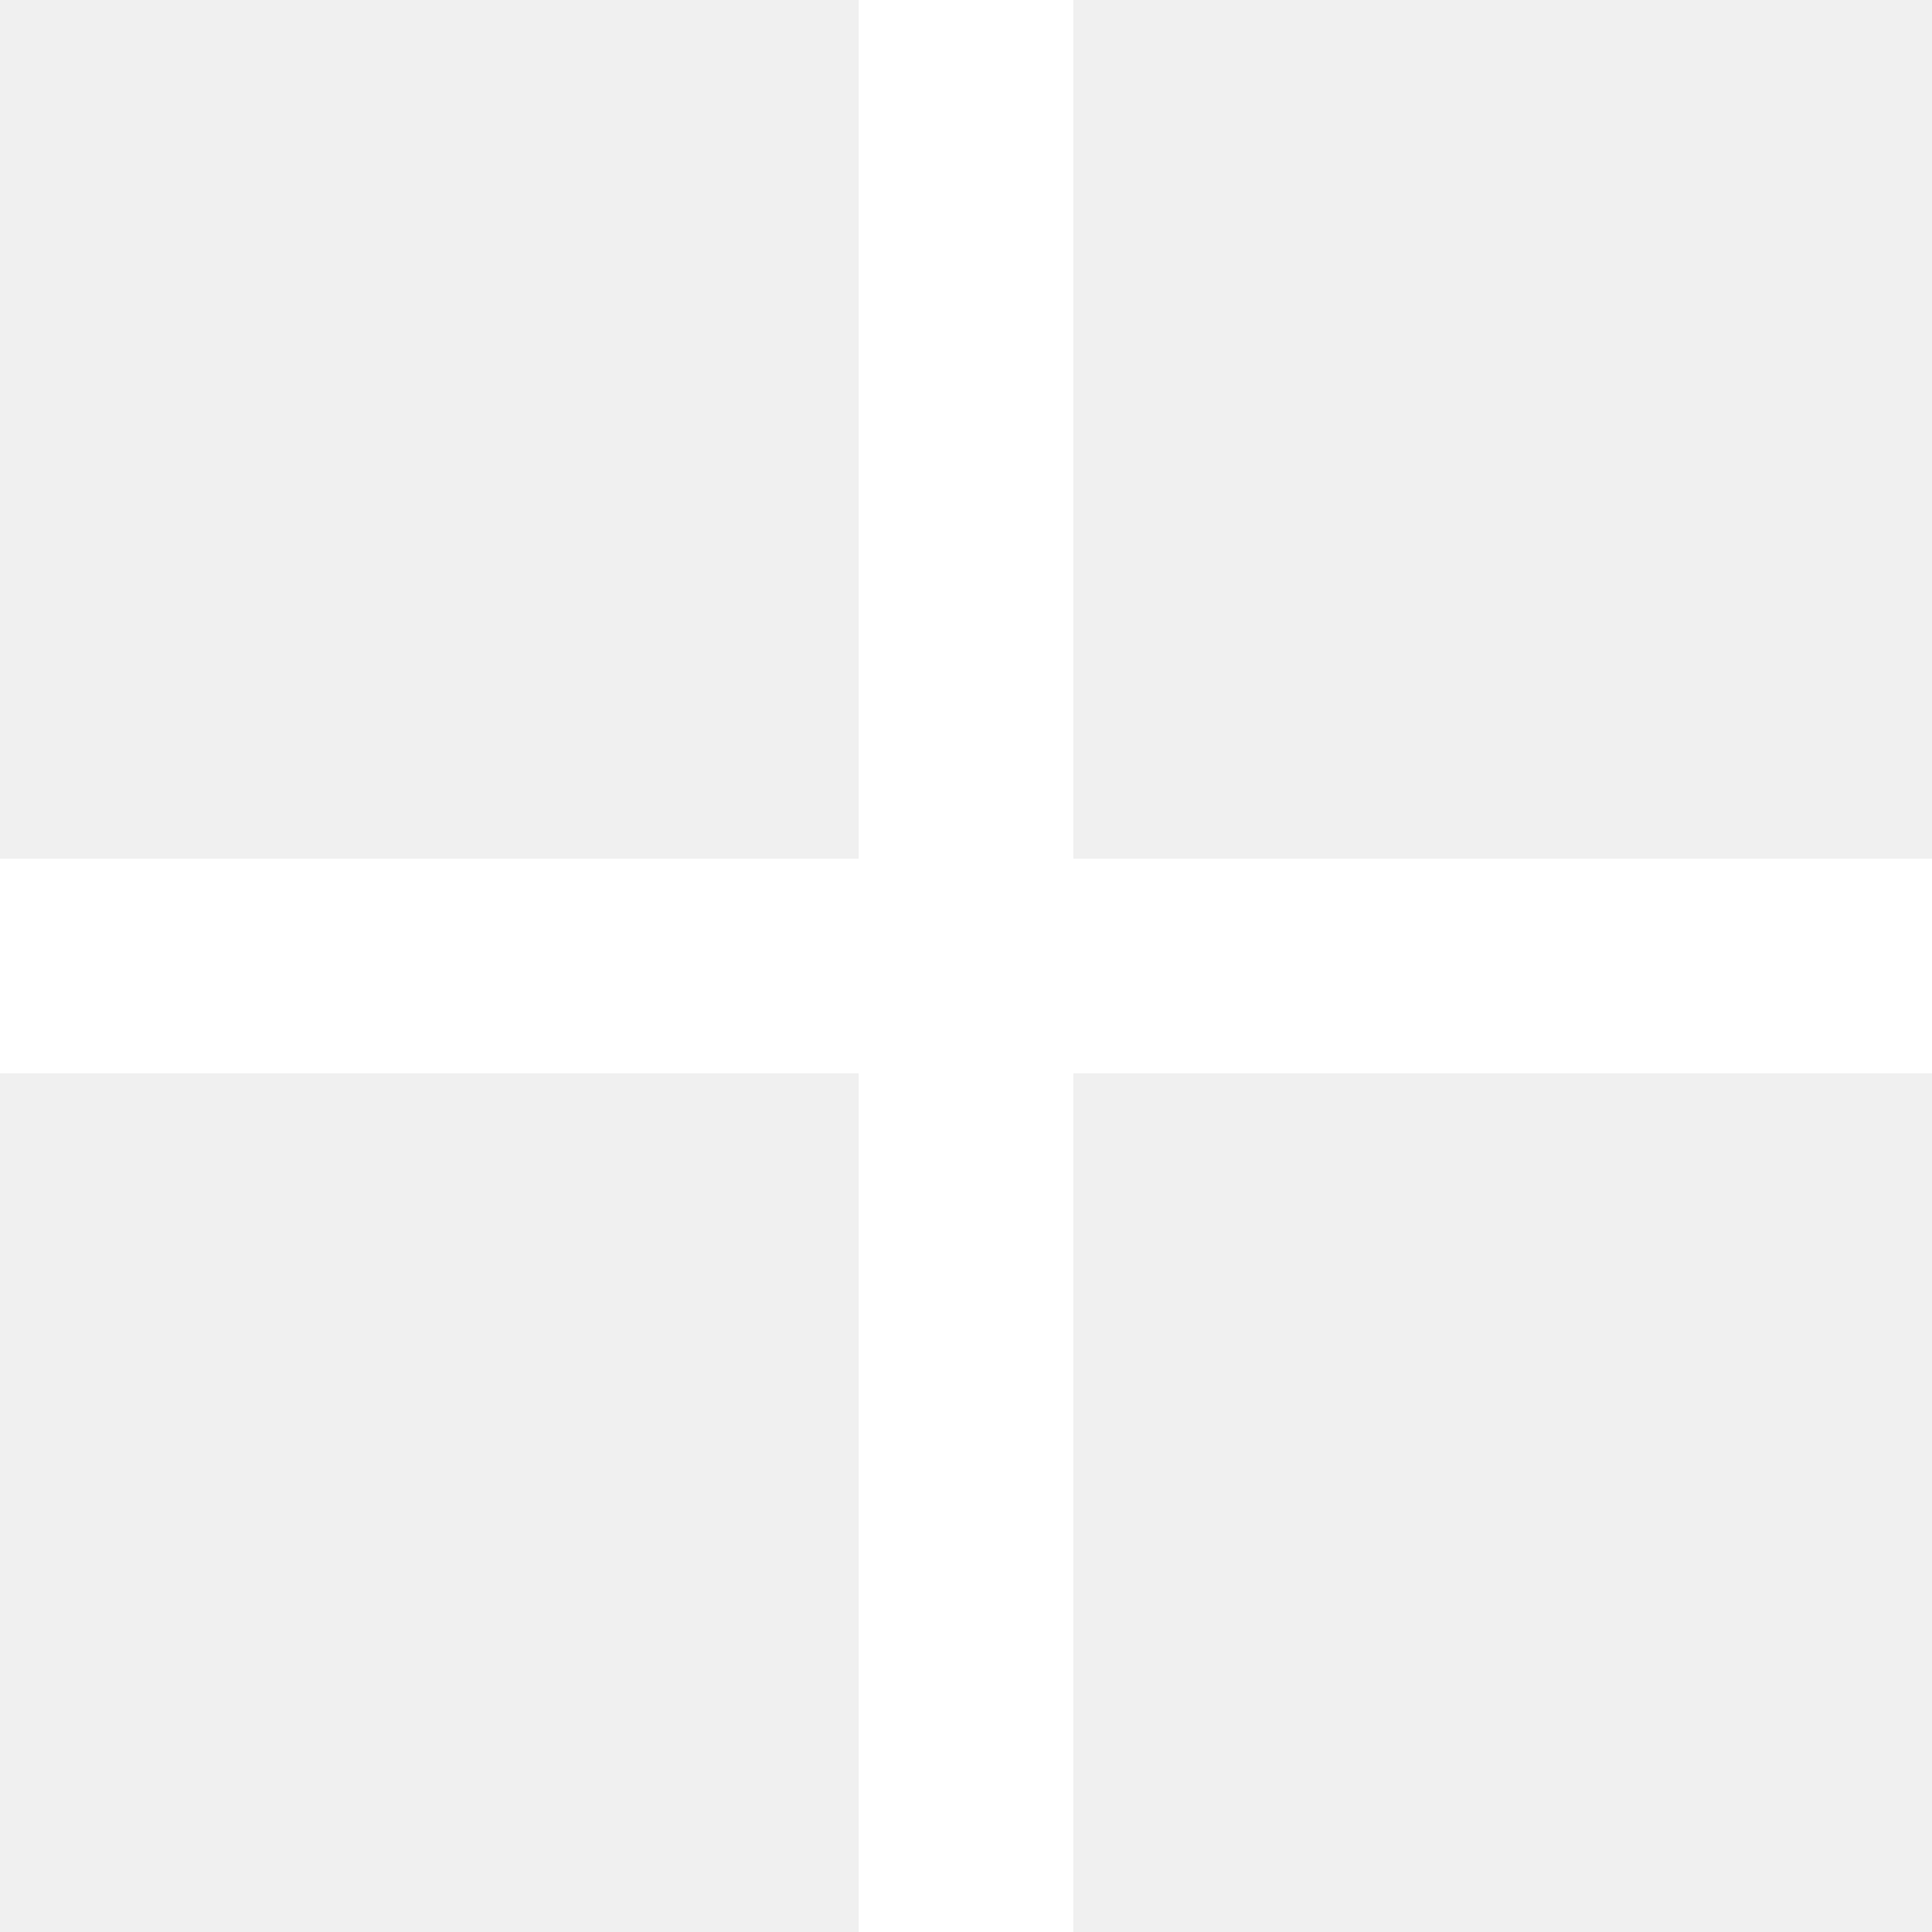
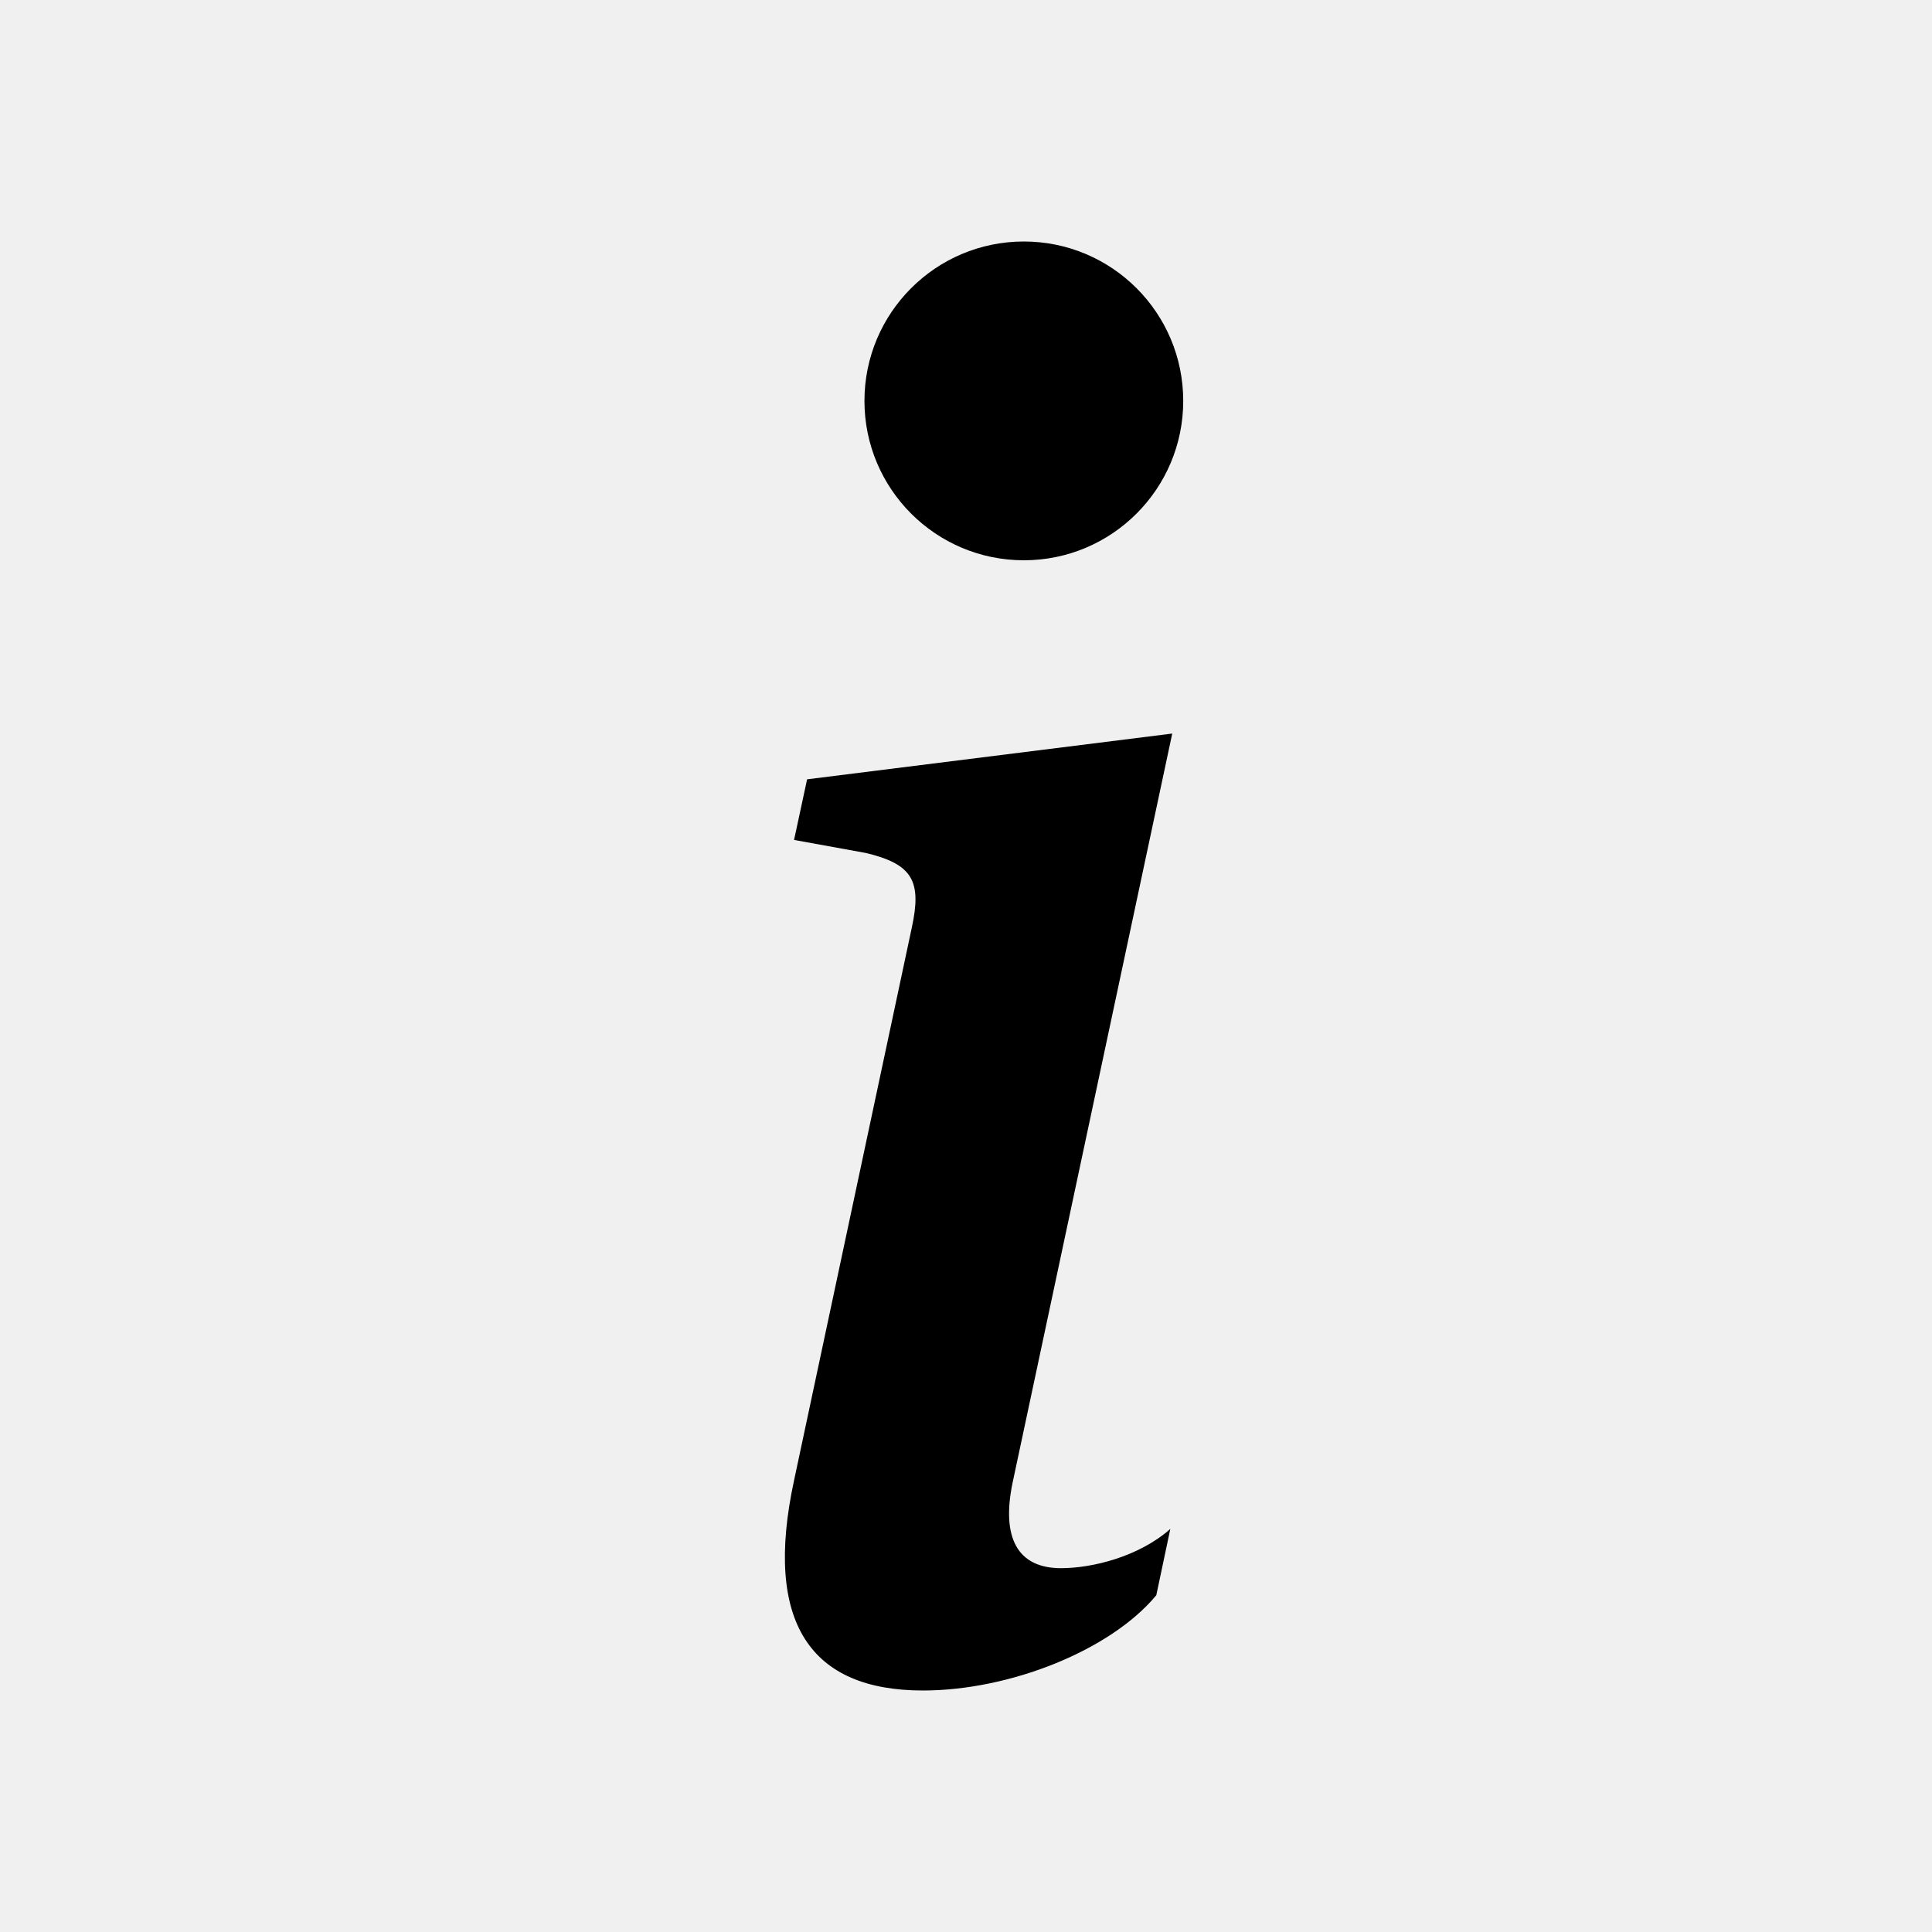
- <svg xmlns="http://www.w3.org/2000/svg" width="18" height="18" viewBox="0 0 18 18" fill="none">
-   <line x1="9" y1="4.37114e-08" x2="9" y2="18" stroke="white" stroke-width="2" />
-   <line y1="9" x2="18" y2="9" stroke="white" stroke-width="2" />
+ <svg xmlns="http://www.w3.org/2000/svg" width="16" height="16" fill="currentColor" class="bi bi-info-lg" viewBox="0 0 16 16">
+   <path d="m9.708 6.075-3.024.379-.108.502.595.108c.387.093.464.232.38.619l-.975 4.577c-.255 1.183.14 1.74 1.067 1.74.72 0 1.554-.332 1.933-.789l.116-.549c-.263.232-.65.325-.905.325-.363 0-.494-.255-.402-.704l1.323-6.208Zm.091-2.755a1.32 1.32 0 1 1-2.64 0 1.32 1.32 0 0 1 2.64 0Z" />
</svg>
